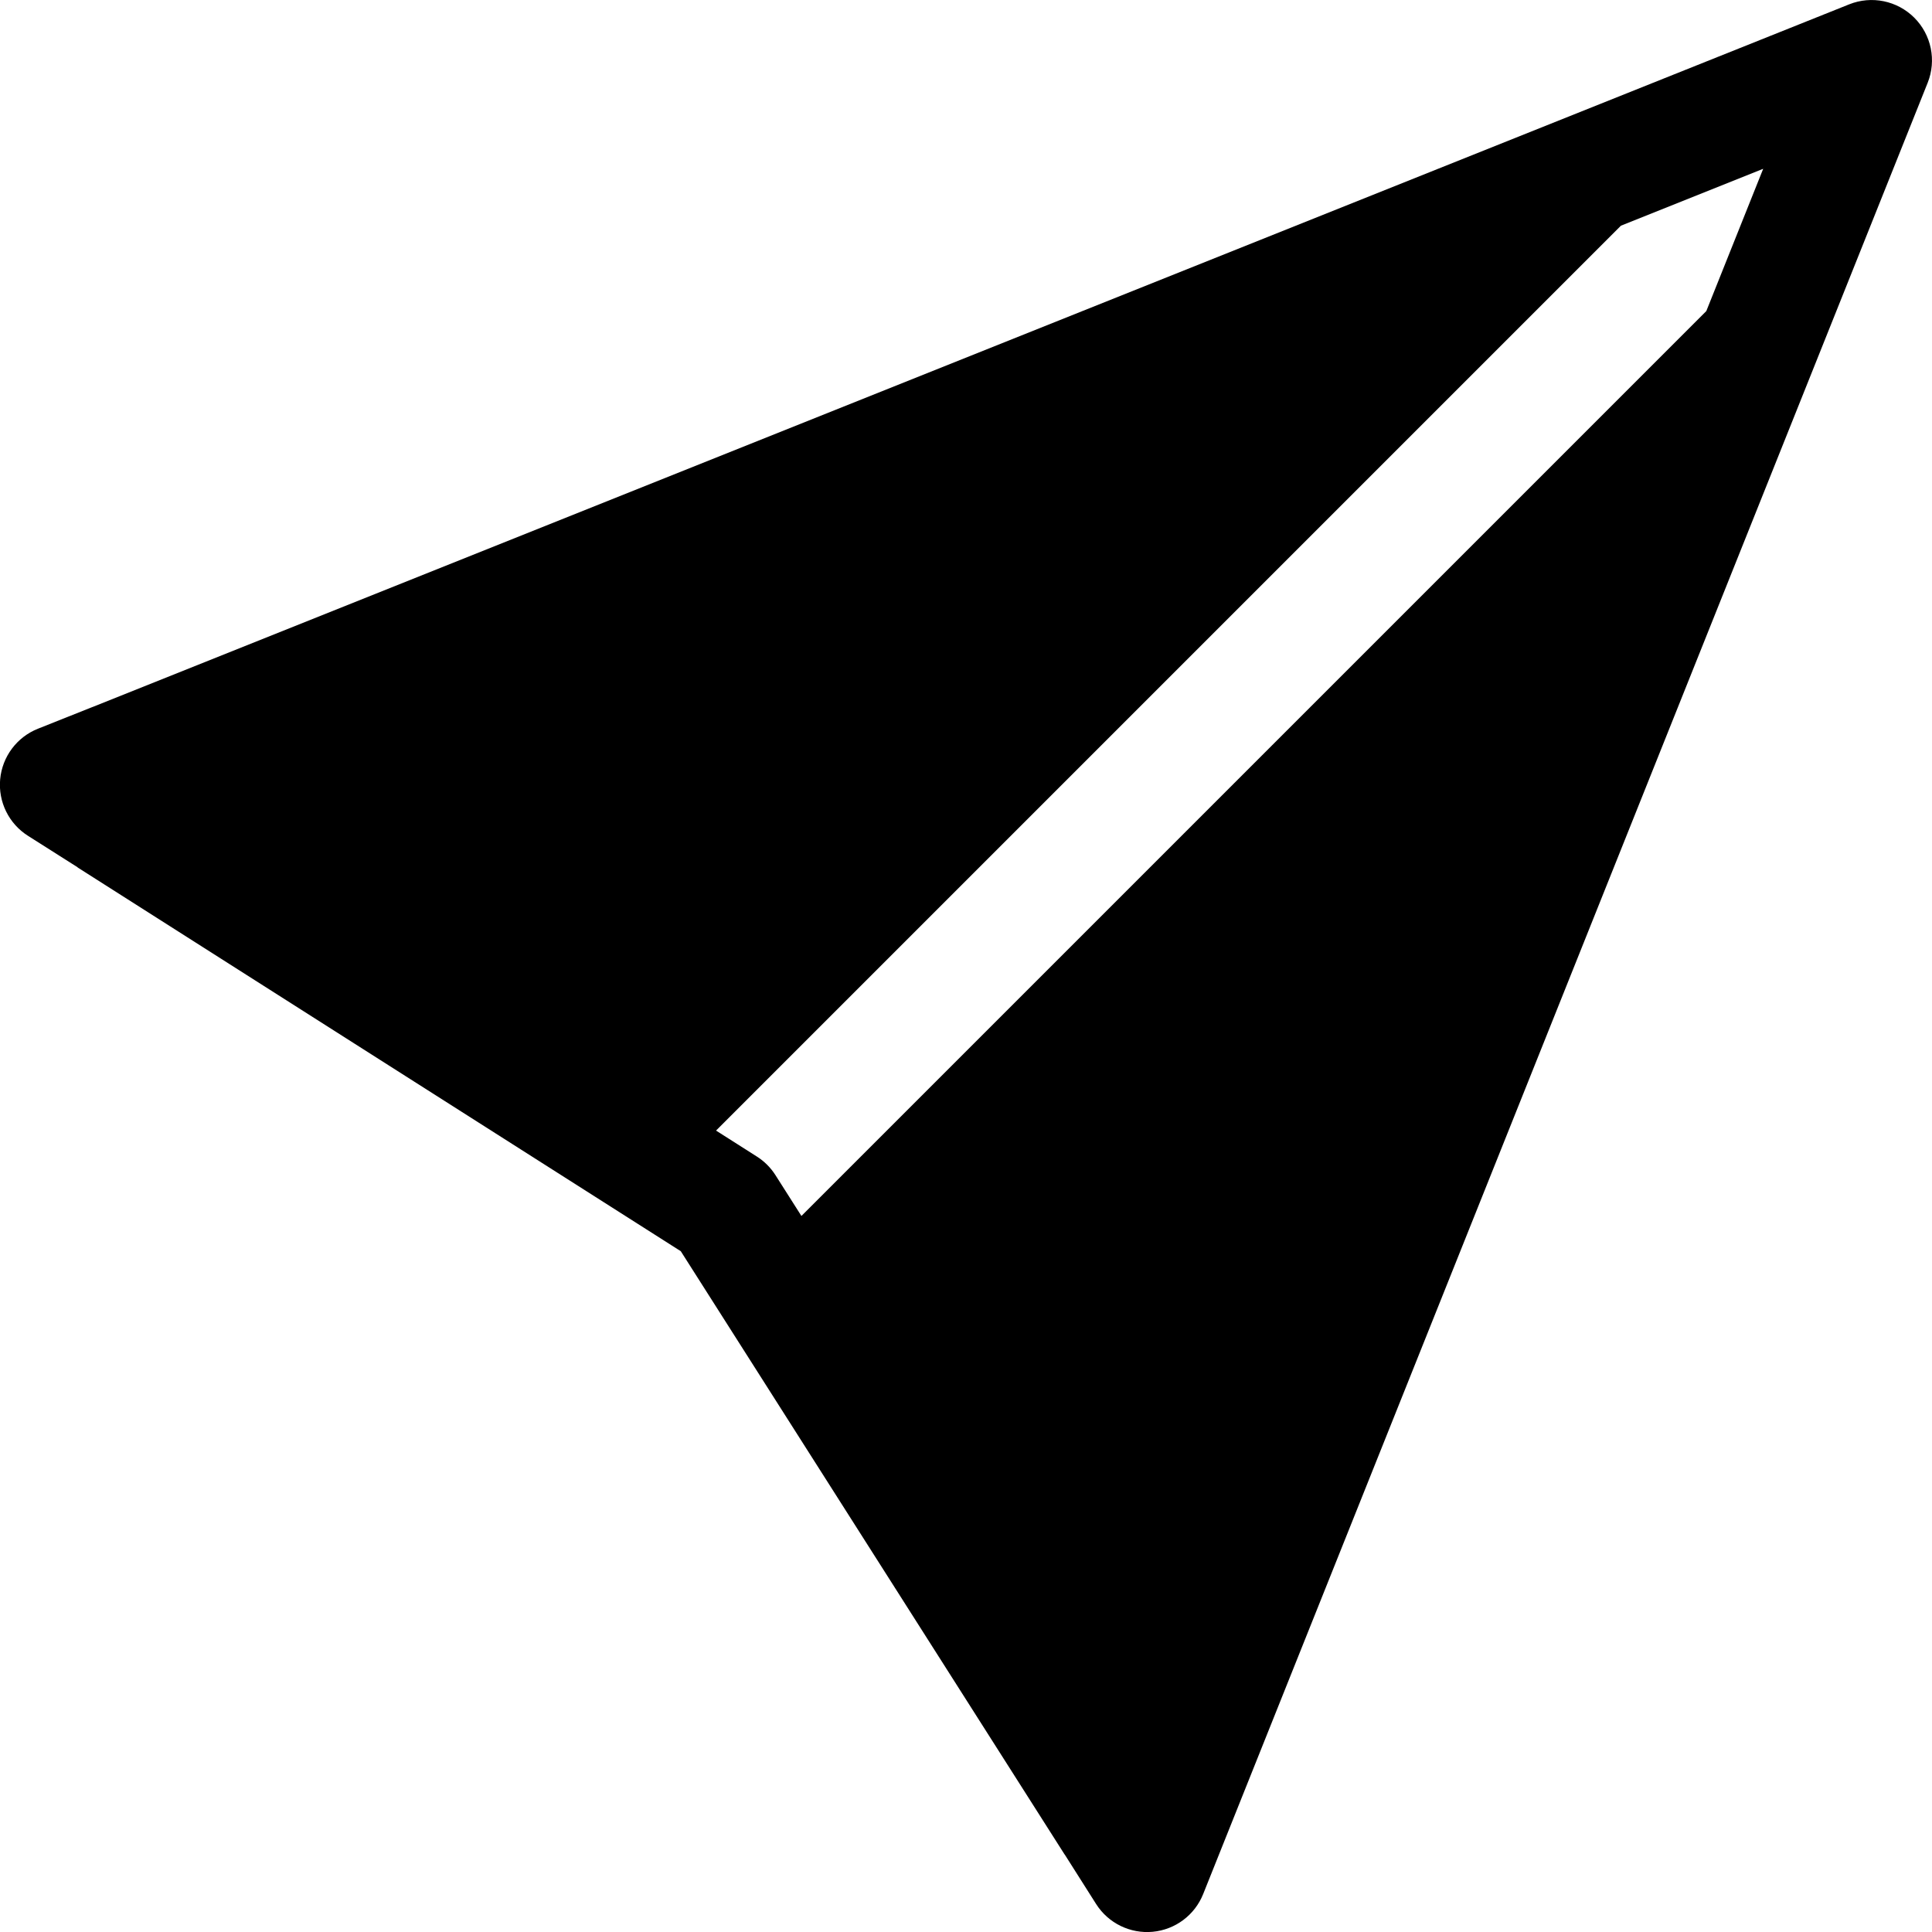
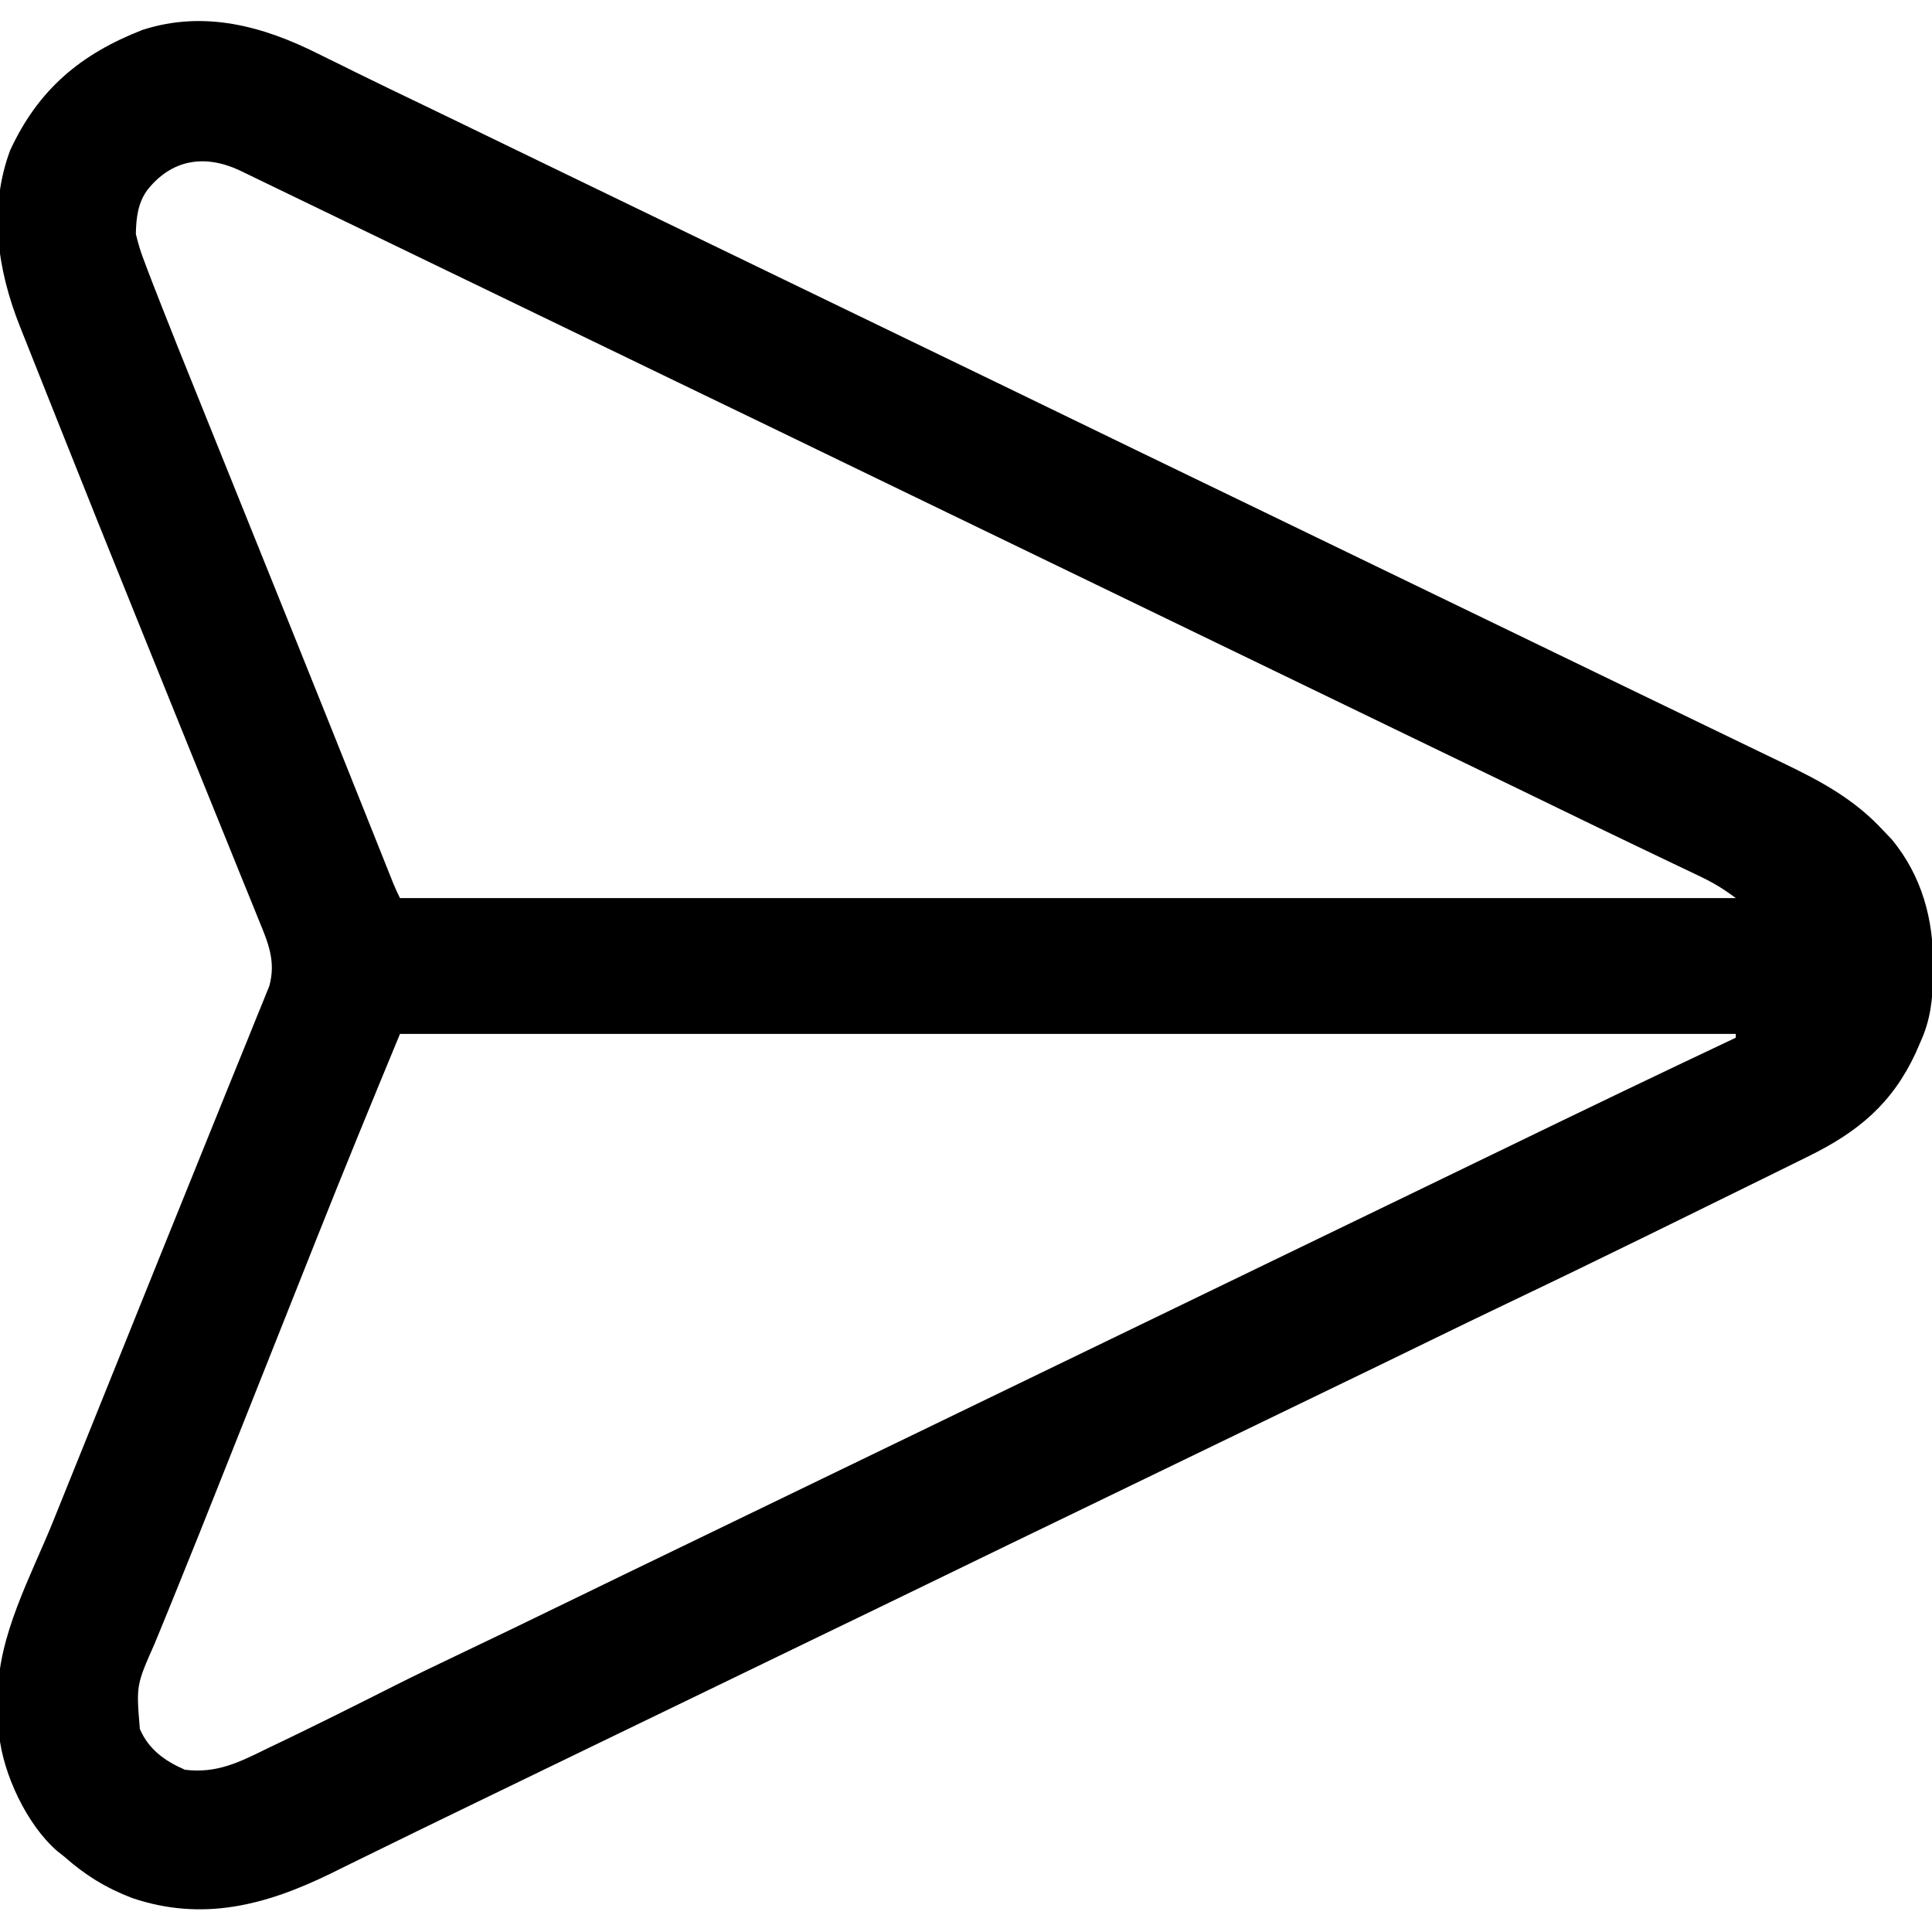
- <svg xmlns="http://www.w3.org/2000/svg" width="16" height="16" fill="currentColor" class="bi bi-send-fill" viewBox="0 0 16 16">
-   <path d="M15.964.686a.5.5 0 0 0-.65-.65L.767 5.855H.766l-.452.18a.5.5 0 0 0-.082.887l.41.26.001.002 4.995 3.178 3.178 4.995.002.002.26.41a.5.5 0 0 0 .886-.083zm-1.833 1.89L6.637 10.07l-.215-.338a.5.5 0 0 0-.154-.154l-.338-.215 7.494-7.494 1.178-.471z" />
+ <svg xmlns="http://www.w3.org/2000/svg" version="1.1" width="512" height="512">
+   <path d="M0 0 C2.207 1.085 4.414 2.169 6.621 3.254 C7.76 3.819 8.9 4.383 10.074 4.965 C15.882 7.833 21.725 10.63 27.562 13.438 C30.011 14.619 32.459 15.801 34.906 16.984 C35.836 17.434 35.836 17.434 36.784 17.892 C44.914 21.823 53.039 25.765 61.164 29.707 C70.792 34.378 80.424 39.038 90.062 43.688 C101.104 49.014 112.137 54.357 123.166 59.708 C132.793 64.378 142.425 69.039 152.062 73.688 C162.318 78.635 172.567 83.594 182.812 88.562 C183.499 88.895 184.185 89.228 184.892 89.571 C190.484 92.283 196.075 94.996 201.667 97.708 C206.548 100.077 211.43 102.445 216.312 104.812 C216.999 105.146 217.686 105.479 218.393 105.822 C229.126 111.027 239.867 116.216 250.61 121.399 C260.468 126.156 270.318 130.93 280.166 135.708 C289.793 140.378 299.425 145.039 309.062 149.688 C320.098 155.011 331.126 160.351 342.149 165.7 C350.252 169.632 358.358 173.557 366.473 177.464 C371.827 180.043 377.177 182.629 382.525 185.219 C384.426 186.138 386.329 187.055 388.232 187.969 C398.166 192.738 406.983 197.494 414.562 205.688 C415.367 206.533 416.171 207.379 417 208.25 C424.916 217.945 427.956 229.316 427.875 241.562 C427.867 242.892 427.867 242.892 427.858 244.248 C427.741 250.516 427.178 255.926 424.562 261.688 C424.137 262.67 423.712 263.652 423.273 264.664 C417.022 278.136 408.042 285.617 394.844 292.105 C394.165 292.442 393.486 292.778 392.787 293.125 C390.381 294.316 387.972 295.502 385.562 296.688 C384.62 297.152 383.677 297.617 382.705 298.096 C376.132 301.336 369.554 304.568 362.975 307.795 C359.53 309.485 356.086 311.177 352.643 312.869 C340.063 319.045 327.454 325.153 314.804 331.184 C308.029 334.415 301.278 337.694 294.53 340.981 C290.802 342.796 287.073 344.609 283.344 346.422 C282.224 346.966 282.224 346.966 281.082 347.522 C274.04 350.944 266.99 354.349 259.938 357.75 C249.64 362.716 239.349 367.697 229.062 372.688 C218.776 377.678 208.485 382.659 198.188 387.625 C187.47 392.794 176.764 397.986 166.062 403.188 C154.188 408.959 142.306 414.714 130.414 420.449 C121.291 424.85 112.176 429.266 103.062 433.688 C92.776 438.678 82.485 443.659 72.188 448.625 C62.218 453.433 52.258 458.26 42.303 463.099 C40.076 464.181 37.849 465.262 35.621 466.342 C29.186 469.465 22.751 472.59 16.333 475.747 C13.715 477.034 11.094 478.315 8.473 479.595 C6.696 480.465 4.922 481.344 3.148 482.223 C-14.064 490.615 -30.709 494.985 -49.406 488.688 C-56.381 486.01 -61.86 482.627 -67.438 477.688 C-68.041 477.212 -68.644 476.736 -69.266 476.246 C-77.282 469.331 -83.607 455.858 -84.669 445.414 C-84.814 442.835 -84.858 440.27 -84.875 437.688 C-84.908 436.843 -84.941 435.999 -84.975 435.129 C-85.103 419.409 -76.173 403.226 -70.387 388.926 C-69.494 386.71 -68.601 384.493 -67.709 382.276 C-65.824 377.597 -63.937 372.918 -62.048 368.241 C-59.113 360.973 -56.186 353.702 -53.26 346.431 C-45.56 327.296 -37.851 308.163 -30.103 289.047 C-28.079 284.052 -26.06 279.054 -24.045 274.055 C-22.304 269.739 -20.548 265.429 -18.79 261.12 C-17.918 258.959 -17.046 256.798 -16.176 254.637 C-15.787 253.695 -15.399 252.753 -14.999 251.783 C-14.484 250.494 -14.484 250.494 -13.958 249.178 C-13.662 248.449 -13.365 247.719 -13.059 246.967 C-11.249 240.332 -13.447 235.347 -15.956 229.263 C-16.333 228.327 -16.709 227.39 -17.097 226.425 C-18.353 223.308 -19.624 220.197 -20.895 217.086 C-21.787 214.879 -22.678 212.672 -23.569 210.464 C-25.466 205.766 -27.369 201.071 -29.278 196.377 C-32.25 189.066 -35.209 181.749 -38.164 174.431 C-39.15 171.988 -40.137 169.545 -41.124 167.102 C-41.611 165.895 -42.099 164.688 -42.601 163.445 C-44.079 159.786 -45.559 156.128 -47.039 152.47 C-54.68 133.585 -62.269 114.681 -69.788 95.747 C-71.199 92.194 -72.614 88.643 -74.03 85.092 C-75.306 81.891 -76.576 78.687 -77.848 75.484 C-78.291 74.373 -78.735 73.261 -79.192 72.116 C-85.115 57.141 -87.518 41.101 -81.754 25.535 C-74.27 9.346 -62.999 -0.039 -46.625 -6.406 C-30.34 -11.641 -14.745 -7.421 0 0 Z M-45.312 35.938 C-47.915 39.419 -48.345 43.439 -48.438 47.688 C-47.785 50.392 -47.092 52.676 -46.081 55.231 C-45.81 55.953 -45.539 56.676 -45.261 57.421 C-44.341 59.852 -43.392 62.27 -42.438 64.688 C-42.102 65.547 -41.766 66.406 -41.42 67.292 C-38.711 74.213 -35.933 81.105 -33.148 87.996 C-32.241 90.251 -31.333 92.506 -30.426 94.761 C-28.04 100.689 -25.649 106.615 -23.258 112.542 C-20.431 119.55 -17.608 126.56 -14.785 133.57 C-14.322 134.719 -13.86 135.868 -13.383 137.051 C-12.921 138.198 -12.459 139.345 -11.983 140.527 C-10.59 143.987 -9.195 147.447 -7.801 150.906 C-0.331 169.443 7.096 187.997 14.502 206.56 C14.904 207.568 15.306 208.576 15.721 209.614 C16.472 211.494 17.222 213.375 17.971 215.256 C18.3 216.08 18.629 216.904 18.968 217.752 C19.254 218.469 19.539 219.185 19.834 219.923 C20.361 221.199 20.945 222.452 21.562 223.688 C138.382 223.688 255.202 223.688 375.562 223.688 C372.303 221.243 369.613 219.622 365.988 217.895 C364.863 217.355 363.738 216.816 362.578 216.26 C361.344 215.673 360.109 215.087 358.875 214.5 C357.582 213.881 356.289 213.262 354.996 212.643 C352.958 211.666 350.919 210.689 348.88 209.714 C341.952 206.401 335.044 203.05 328.137 199.695 C324.654 198.004 321.171 196.314 317.688 194.625 C317.003 194.293 316.319 193.961 315.614 193.619 C308.767 190.3 301.915 186.993 295.062 183.688 C284.021 178.361 272.988 173.018 261.959 167.667 C252.332 162.997 242.7 158.336 233.062 153.688 C222.021 148.361 210.988 143.018 199.959 137.667 C190.332 132.997 180.7 128.336 171.062 123.688 C160.723 118.7 150.391 113.698 140.062 108.688 C124.905 101.335 109.736 94.007 94.562 86.688 C79.389 79.368 64.22 72.04 49.062 64.688 C35.097 57.913 21.124 51.156 7.143 44.415 C4.025 42.911 0.908 41.404 -2.208 39.896 C-4.723 38.679 -7.24 37.463 -9.756 36.248 C-11.522 35.395 -13.286 34.54 -15.05 33.685 C-16.109 33.174 -17.167 32.663 -18.258 32.137 C-19.189 31.686 -20.12 31.236 -21.079 30.772 C-30.292 26.536 -38.92 27.956 -45.312 35.938 Z M21.562 259.688 C14.097 277.729 6.679 295.769 -0.523 313.914 C-1.437 316.21 -2.35 318.506 -3.264 320.802 C-5.637 326.769 -8.008 332.736 -10.379 338.703 C-13.223 345.863 -16.07 353.022 -18.917 360.18 C-21.215 365.957 -23.511 371.734 -25.804 377.513 C-29.791 387.557 -33.793 397.594 -37.872 407.601 C-38.538 409.241 -39.204 410.881 -39.87 412.521 C-41.06 415.454 -42.263 418.383 -43.473 421.309 C-48.341 432.298 -48.341 432.298 -47.375 443.875 C-45.051 449.301 -40.783 452.352 -35.438 454.688 C-26.903 455.738 -20.938 452.654 -13.375 448.938 C-12.134 448.343 -10.892 447.749 -9.65 447.157 C-5.899 445.36 -2.166 443.53 1.562 441.688 C3.182 440.887 3.182 440.887 4.834 440.071 C9.837 437.589 14.827 435.083 19.812 432.566 C25.3 429.805 30.827 427.137 36.375 424.5 C46.171 419.843 55.934 415.12 65.688 410.375 C76.514 405.11 87.344 399.854 98.188 394.625 C108.485 389.659 118.776 384.678 129.062 379.688 C140.572 374.104 152.088 368.534 163.609 362.977 C172.766 358.558 181.915 354.125 191.062 349.688 C202.572 344.104 214.088 338.534 225.609 332.977 C234.766 328.558 243.915 324.125 253.062 319.688 C264.569 314.105 276.082 308.537 287.601 302.981 C296.136 298.862 304.665 294.73 313.191 290.592 C333.935 280.526 354.711 270.529 375.562 260.688 C375.562 260.358 375.562 260.027 375.562 259.688 C258.743 259.688 141.923 259.688 21.562 259.688 Z " fill="#000000" transform="translate(84.4375,14.3125)" />
</svg>
